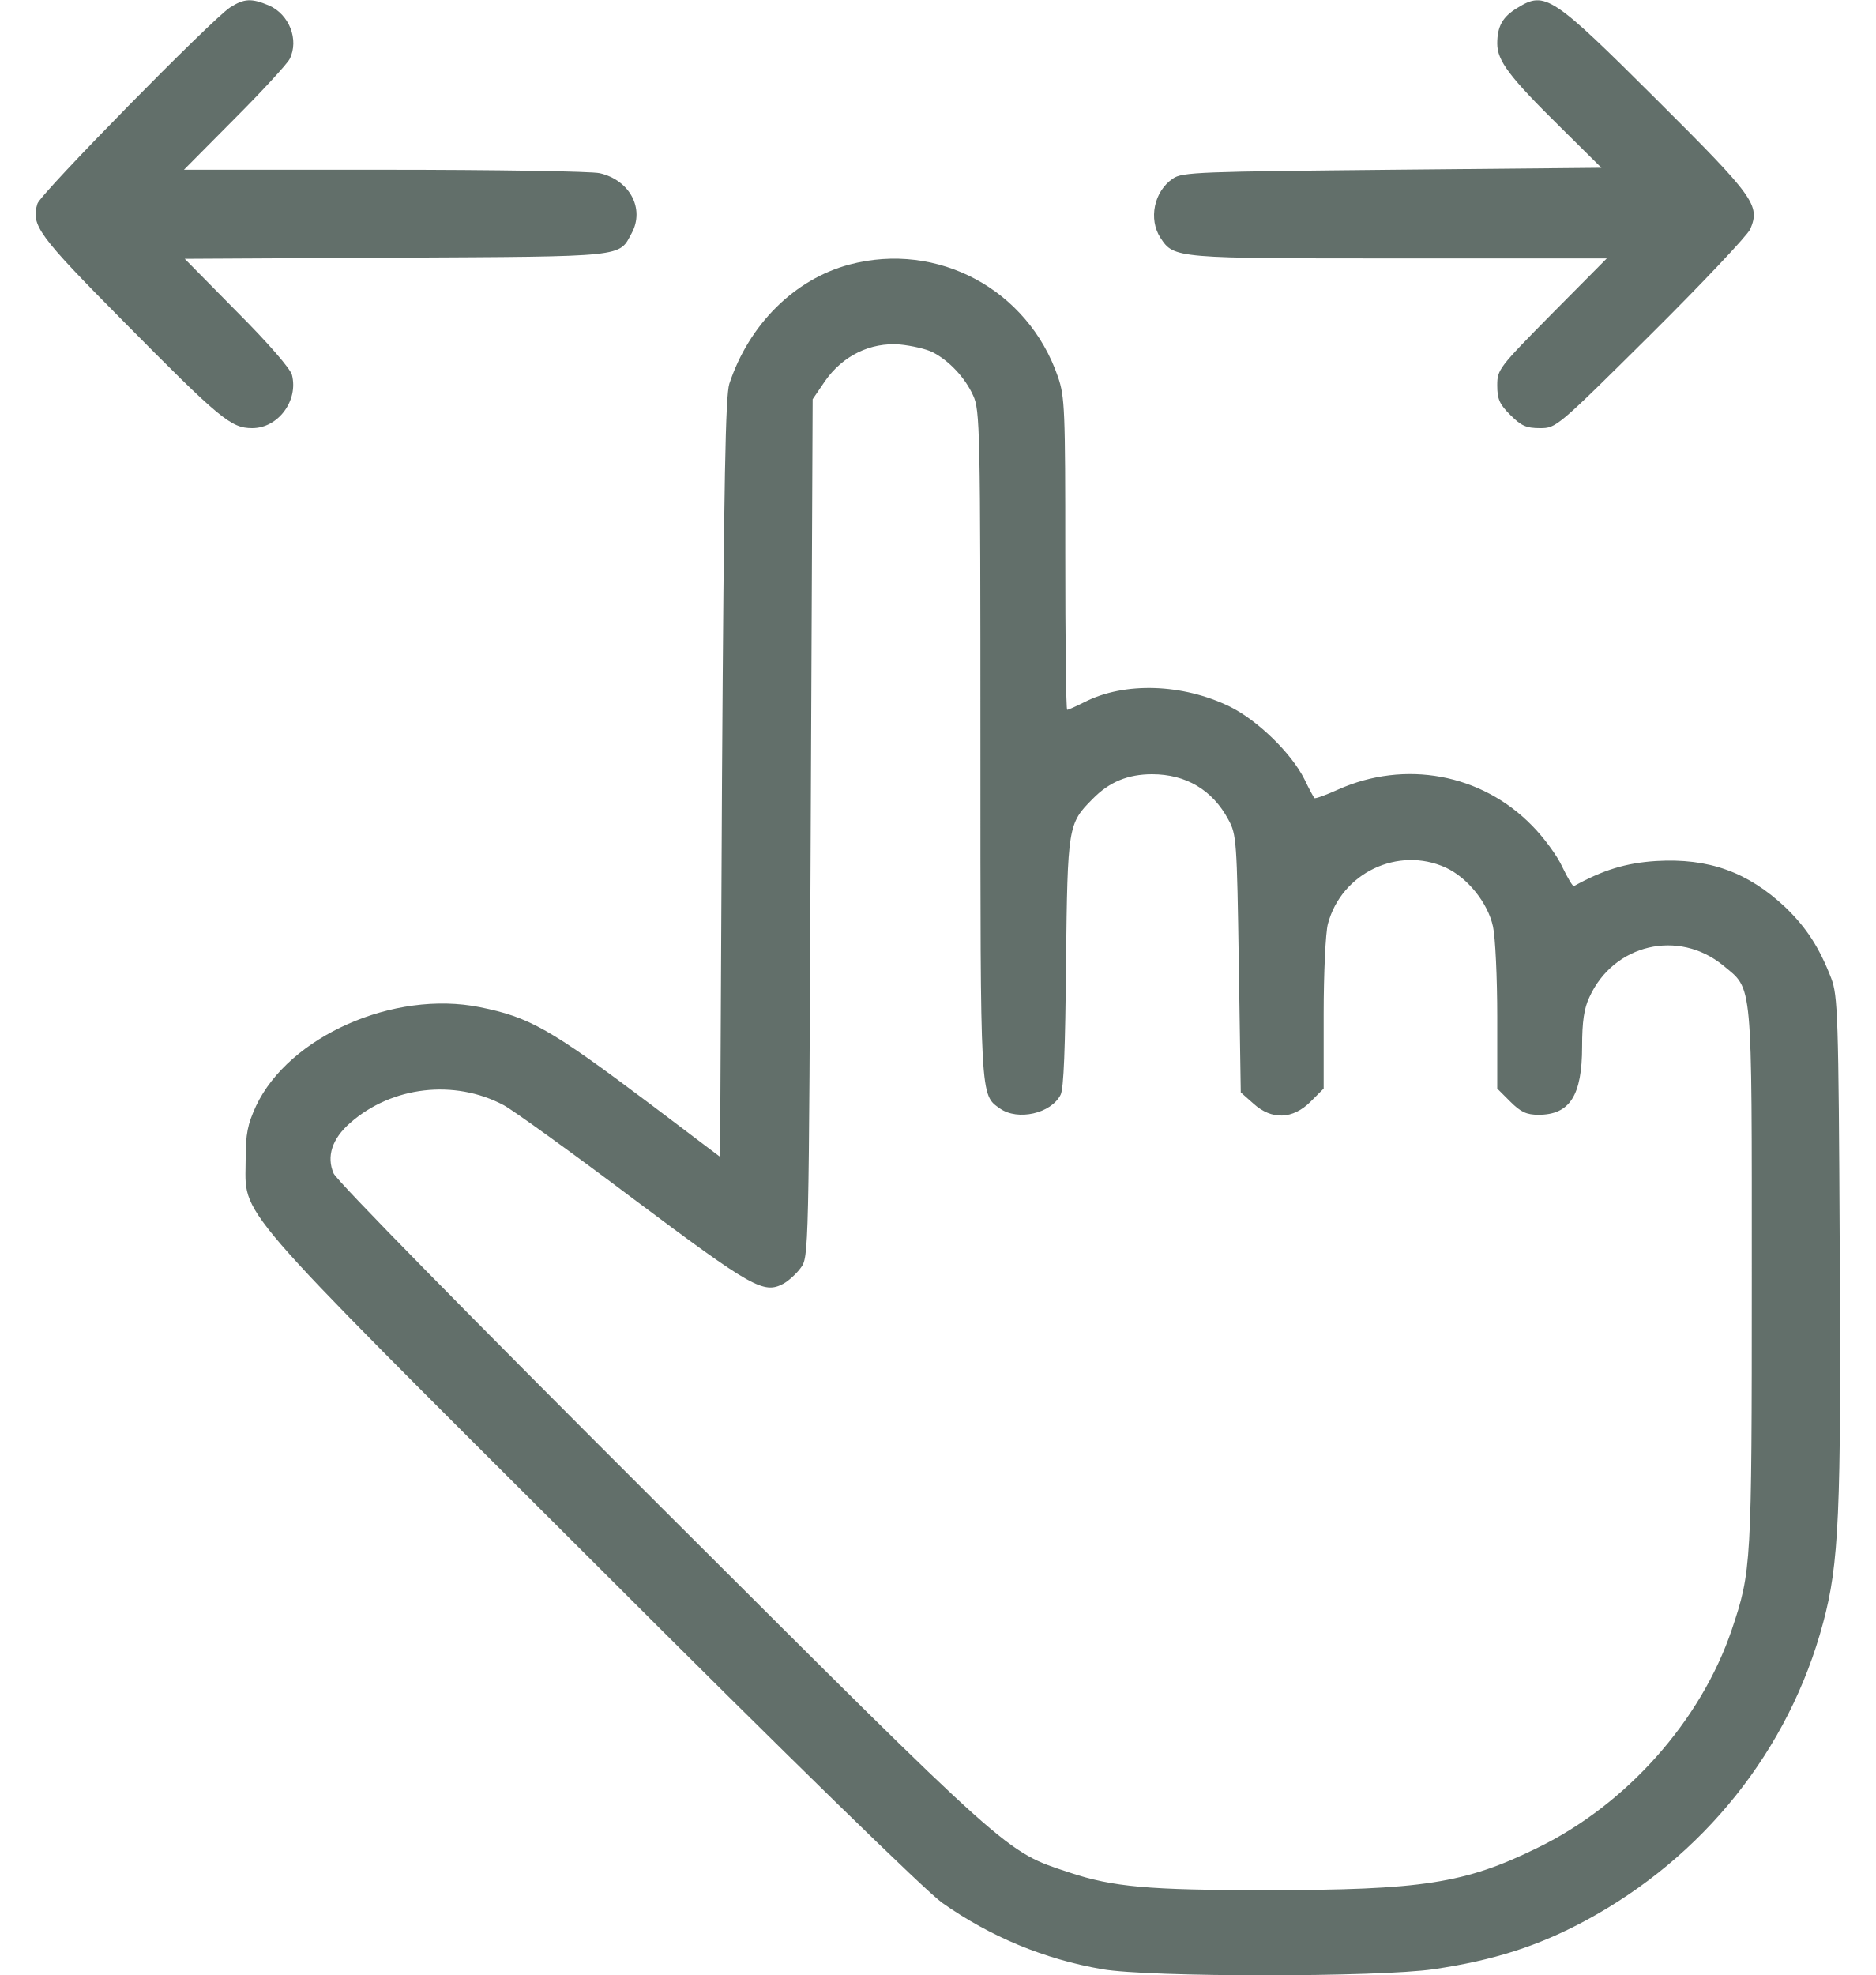
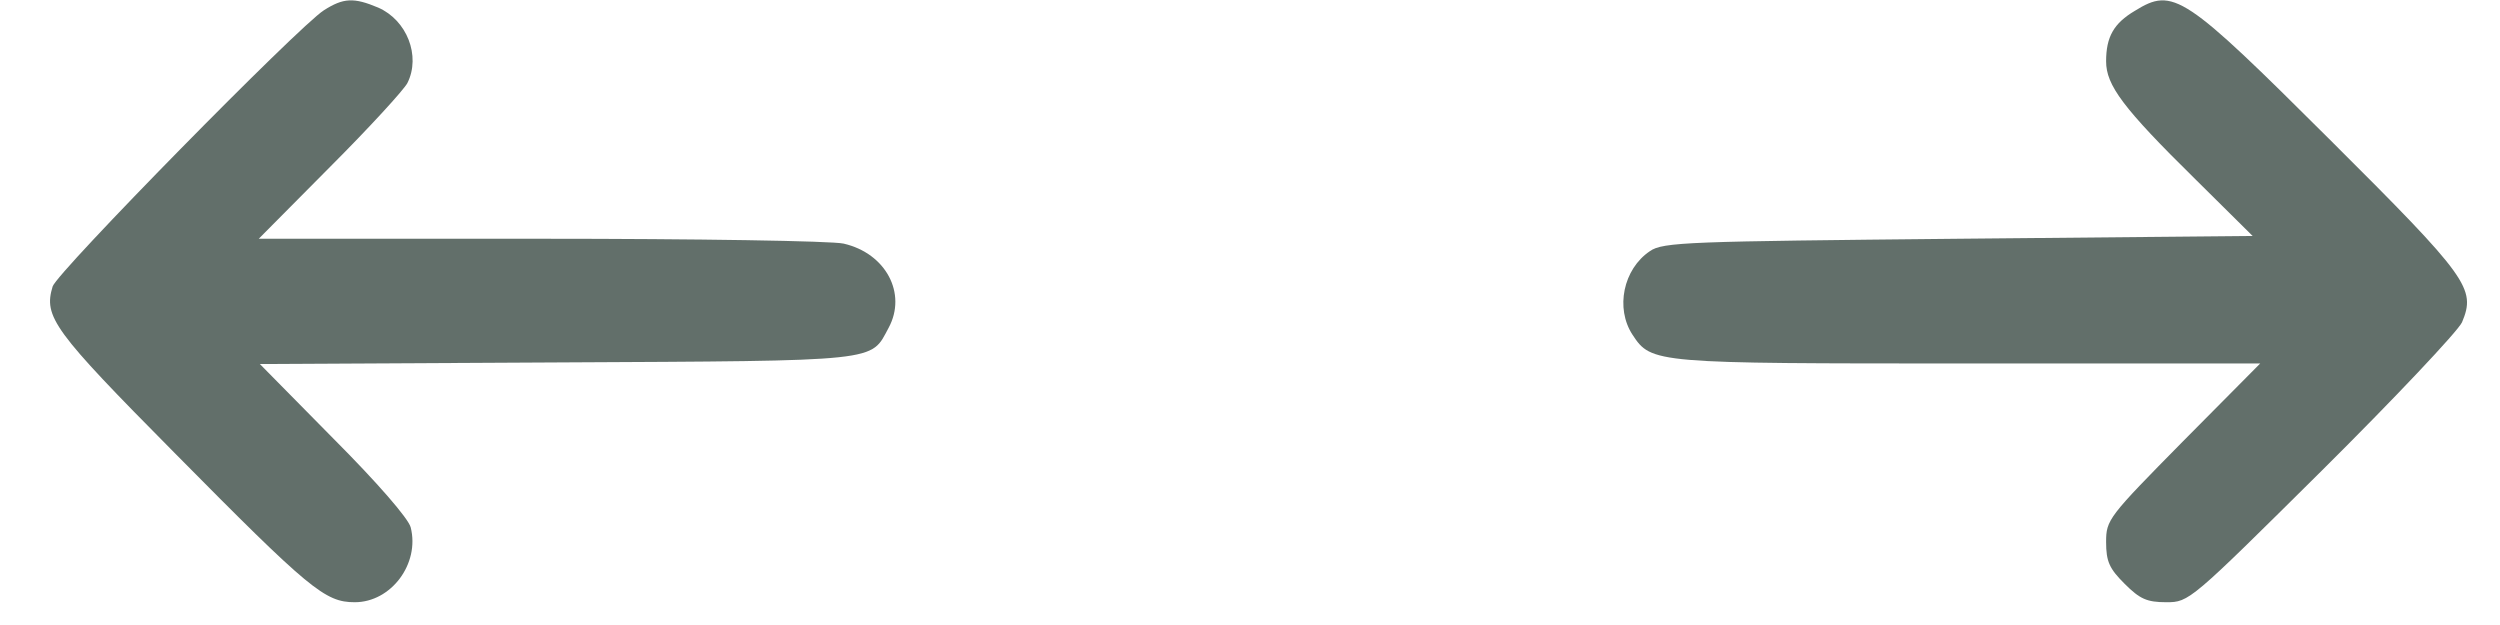
- <svg xmlns="http://www.w3.org/2000/svg" width="38" height="40" viewBox="0 0 38 40" fill="none">
+ <svg xmlns="http://www.w3.org/2000/svg" width="36" height="9" viewBox="0 0 36 9" fill="none">
  <path d="M4.664 0.148C4.305 0.375 0.82 3.922 0.758 4.125C0.625 4.562 0.766 4.758 2.508 6.516C4.461 8.492 4.68 8.672 5.109 8.672C5.633 8.672 6.047 8.117 5.914 7.594C5.883 7.469 5.437 6.953 4.797 6.312L3.742 5.242L8.031 5.219C12.726 5.195 12.531 5.211 12.797 4.719C13.062 4.227 12.758 3.648 12.148 3.508C11.984 3.469 10.023 3.438 7.789 3.438H3.726L4.758 2.398C5.32 1.836 5.82 1.289 5.867 1.195C6.062 0.805 5.859 0.289 5.445 0.109C5.094 -0.039 4.945 -0.031 4.664 0.148Z" fill="#626F6A" />
  <path d="M30.742 0.156C30.438 0.336 30.328 0.531 30.328 0.883C30.328 1.227 30.57 1.555 31.61 2.578L32.438 3.398L28.203 3.438C24.32 3.477 23.945 3.484 23.758 3.617C23.375 3.875 23.258 4.438 23.508 4.82C23.781 5.234 23.813 5.234 28.352 5.234H32.547L31.438 6.352C30.36 7.445 30.328 7.484 30.328 7.805C30.328 8.086 30.375 8.188 30.594 8.406C30.813 8.625 30.914 8.672 31.195 8.672C31.524 8.672 31.539 8.656 33.438 6.773C34.484 5.734 35.391 4.773 35.453 4.641C35.656 4.156 35.547 4 33.555 2.016C31.445 -0.086 31.297 -0.188 30.742 0.156Z" fill="#626F6A" />
-   <path d="M17.203 5.359C16.093 5.656 15.172 6.57 14.773 7.773C14.695 8.023 14.664 9.688 14.625 15.758L14.586 23.43L13.18 22.367C11.133 20.828 10.726 20.602 9.719 20.398C7.976 20.047 5.851 20.992 5.187 22.398C5.015 22.773 4.976 22.961 4.976 23.477C4.976 24.672 4.562 24.195 11.992 31.609C16.015 35.633 18.773 38.32 19.086 38.539C20.062 39.227 21.156 39.68 22.328 39.883C23.273 40.047 27.914 40.047 29.039 39.883C30.258 39.703 31.156 39.414 32.117 38.898C34.508 37.609 36.242 35.438 36.929 32.867C37.25 31.672 37.297 30.664 37.265 25.234C37.242 20.562 37.226 20.164 37.093 19.812C36.851 19.188 36.593 18.789 36.164 18.375C35.406 17.664 34.617 17.375 33.547 17.438C32.929 17.477 32.461 17.625 31.883 17.945C31.859 17.961 31.758 17.789 31.648 17.562C31.547 17.336 31.265 16.953 31.031 16.719C30.008 15.672 28.461 15.383 27.101 15.992C26.859 16.102 26.64 16.18 26.625 16.164C26.609 16.148 26.515 15.977 26.422 15.781C26.156 15.25 25.468 14.586 24.914 14.312C23.953 13.844 22.781 13.805 21.968 14.219C21.797 14.305 21.64 14.375 21.617 14.375C21.593 14.375 21.578 12.953 21.578 11.227C21.578 8.305 21.57 8.039 21.43 7.633C20.82 5.859 18.992 4.883 17.203 5.359ZM18.89 7.133C19.226 7.305 19.547 7.648 19.711 8.008C19.851 8.305 19.859 8.688 19.859 15.062C19.859 22.312 19.851 22.164 20.258 22.453C20.617 22.703 21.289 22.555 21.484 22.172C21.547 22.047 21.578 21.227 21.593 19.492C21.625 16.734 21.633 16.68 22.133 16.18C22.468 15.836 22.851 15.68 23.336 15.68C24.023 15.68 24.562 16 24.883 16.602C25.047 16.898 25.055 17.039 25.093 19.516L25.133 22.125L25.39 22.352C25.758 22.688 26.187 22.672 26.547 22.312L26.812 22.047V20.539C26.812 19.703 26.851 18.883 26.898 18.711C27.172 17.68 28.32 17.133 29.281 17.57C29.726 17.773 30.14 18.289 30.242 18.766C30.289 18.977 30.328 19.797 30.328 20.594V22.047L30.593 22.312C30.805 22.523 30.922 22.578 31.164 22.578C31.797 22.578 32.047 22.188 32.047 21.195C32.047 20.695 32.086 20.422 32.195 20.195C32.687 19.117 34 18.812 34.906 19.555C35.508 20.055 35.484 19.766 35.484 25.883C35.484 31.719 35.476 31.82 35.078 33.008C34.453 34.852 32.945 36.547 31.148 37.422C29.672 38.148 28.805 38.281 25.625 38.281C23.273 38.281 22.547 38.219 21.656 37.922C20.359 37.492 20.523 37.641 13.422 30.555C9.429 26.57 6.828 23.922 6.758 23.766C6.609 23.422 6.726 23.062 7.094 22.742C7.937 22 9.203 21.852 10.203 22.383C10.39 22.484 11.586 23.344 12.851 24.297C15.242 26.086 15.469 26.211 15.867 26C15.969 25.945 16.133 25.797 16.218 25.68C16.383 25.461 16.383 25.438 16.422 16.773L16.461 8.086L16.711 7.719C17.07 7.203 17.633 6.93 18.226 6.977C18.468 7 18.765 7.07 18.89 7.133Z" fill="#626F6A" />
</svg>
